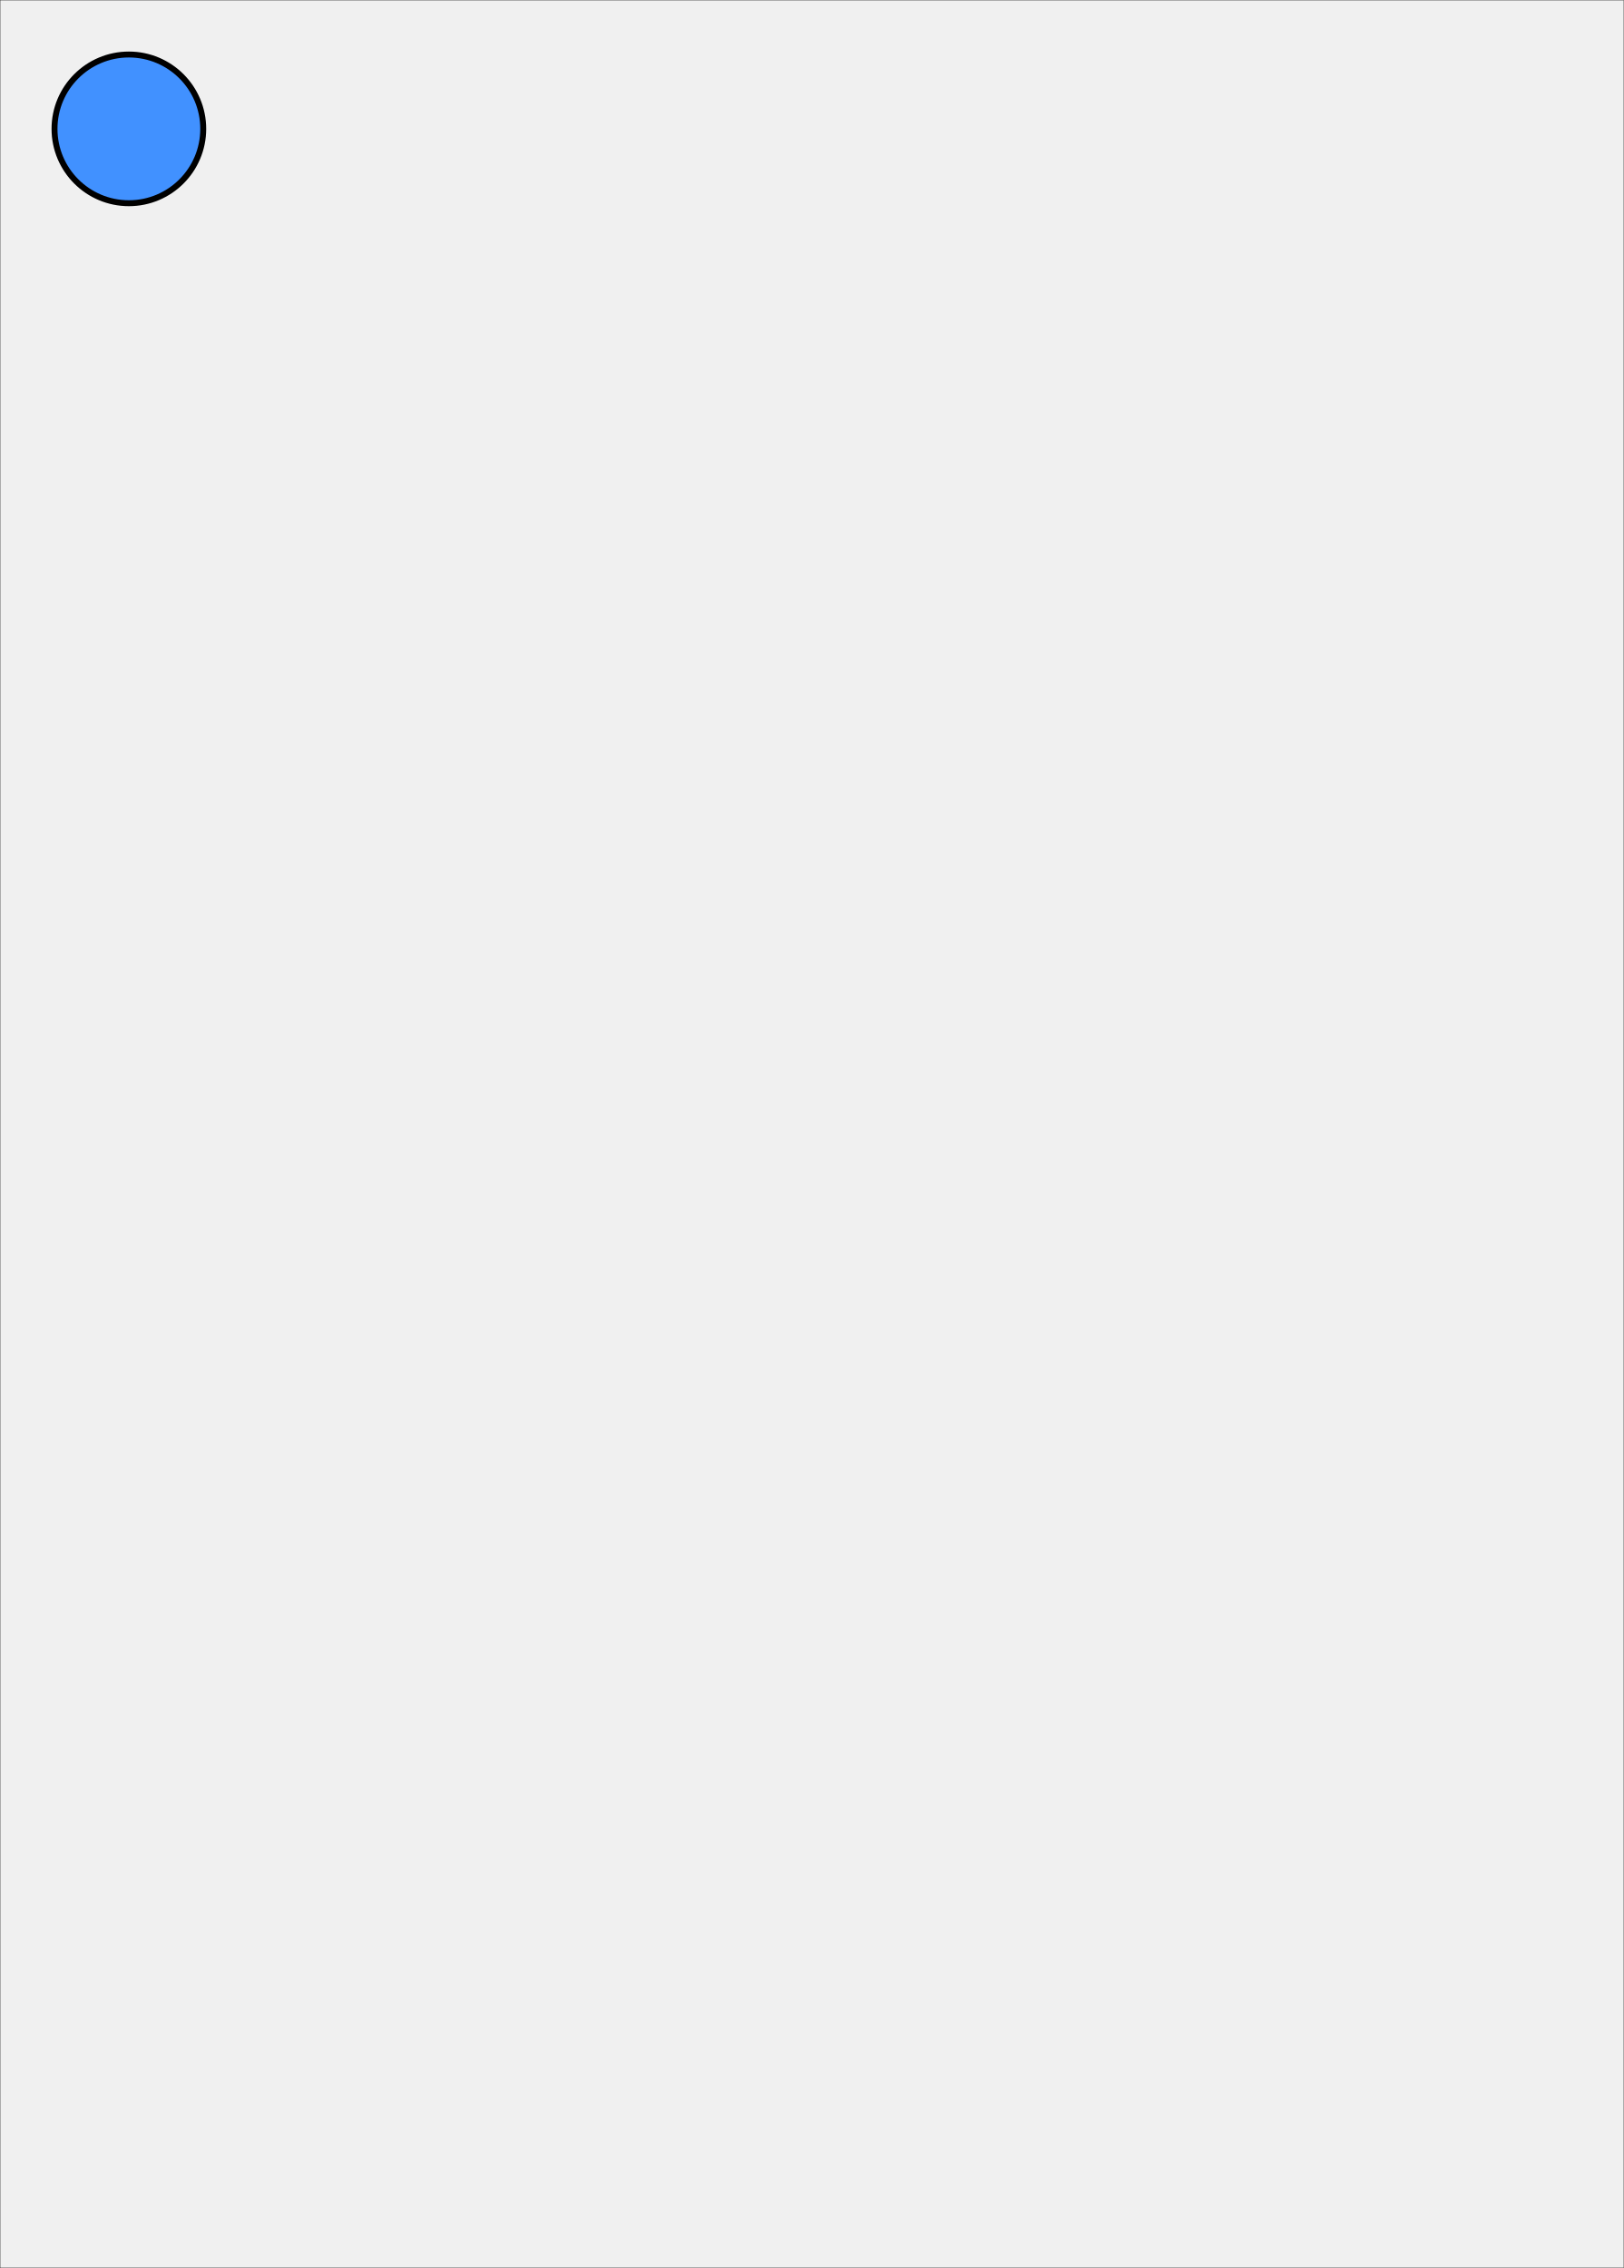
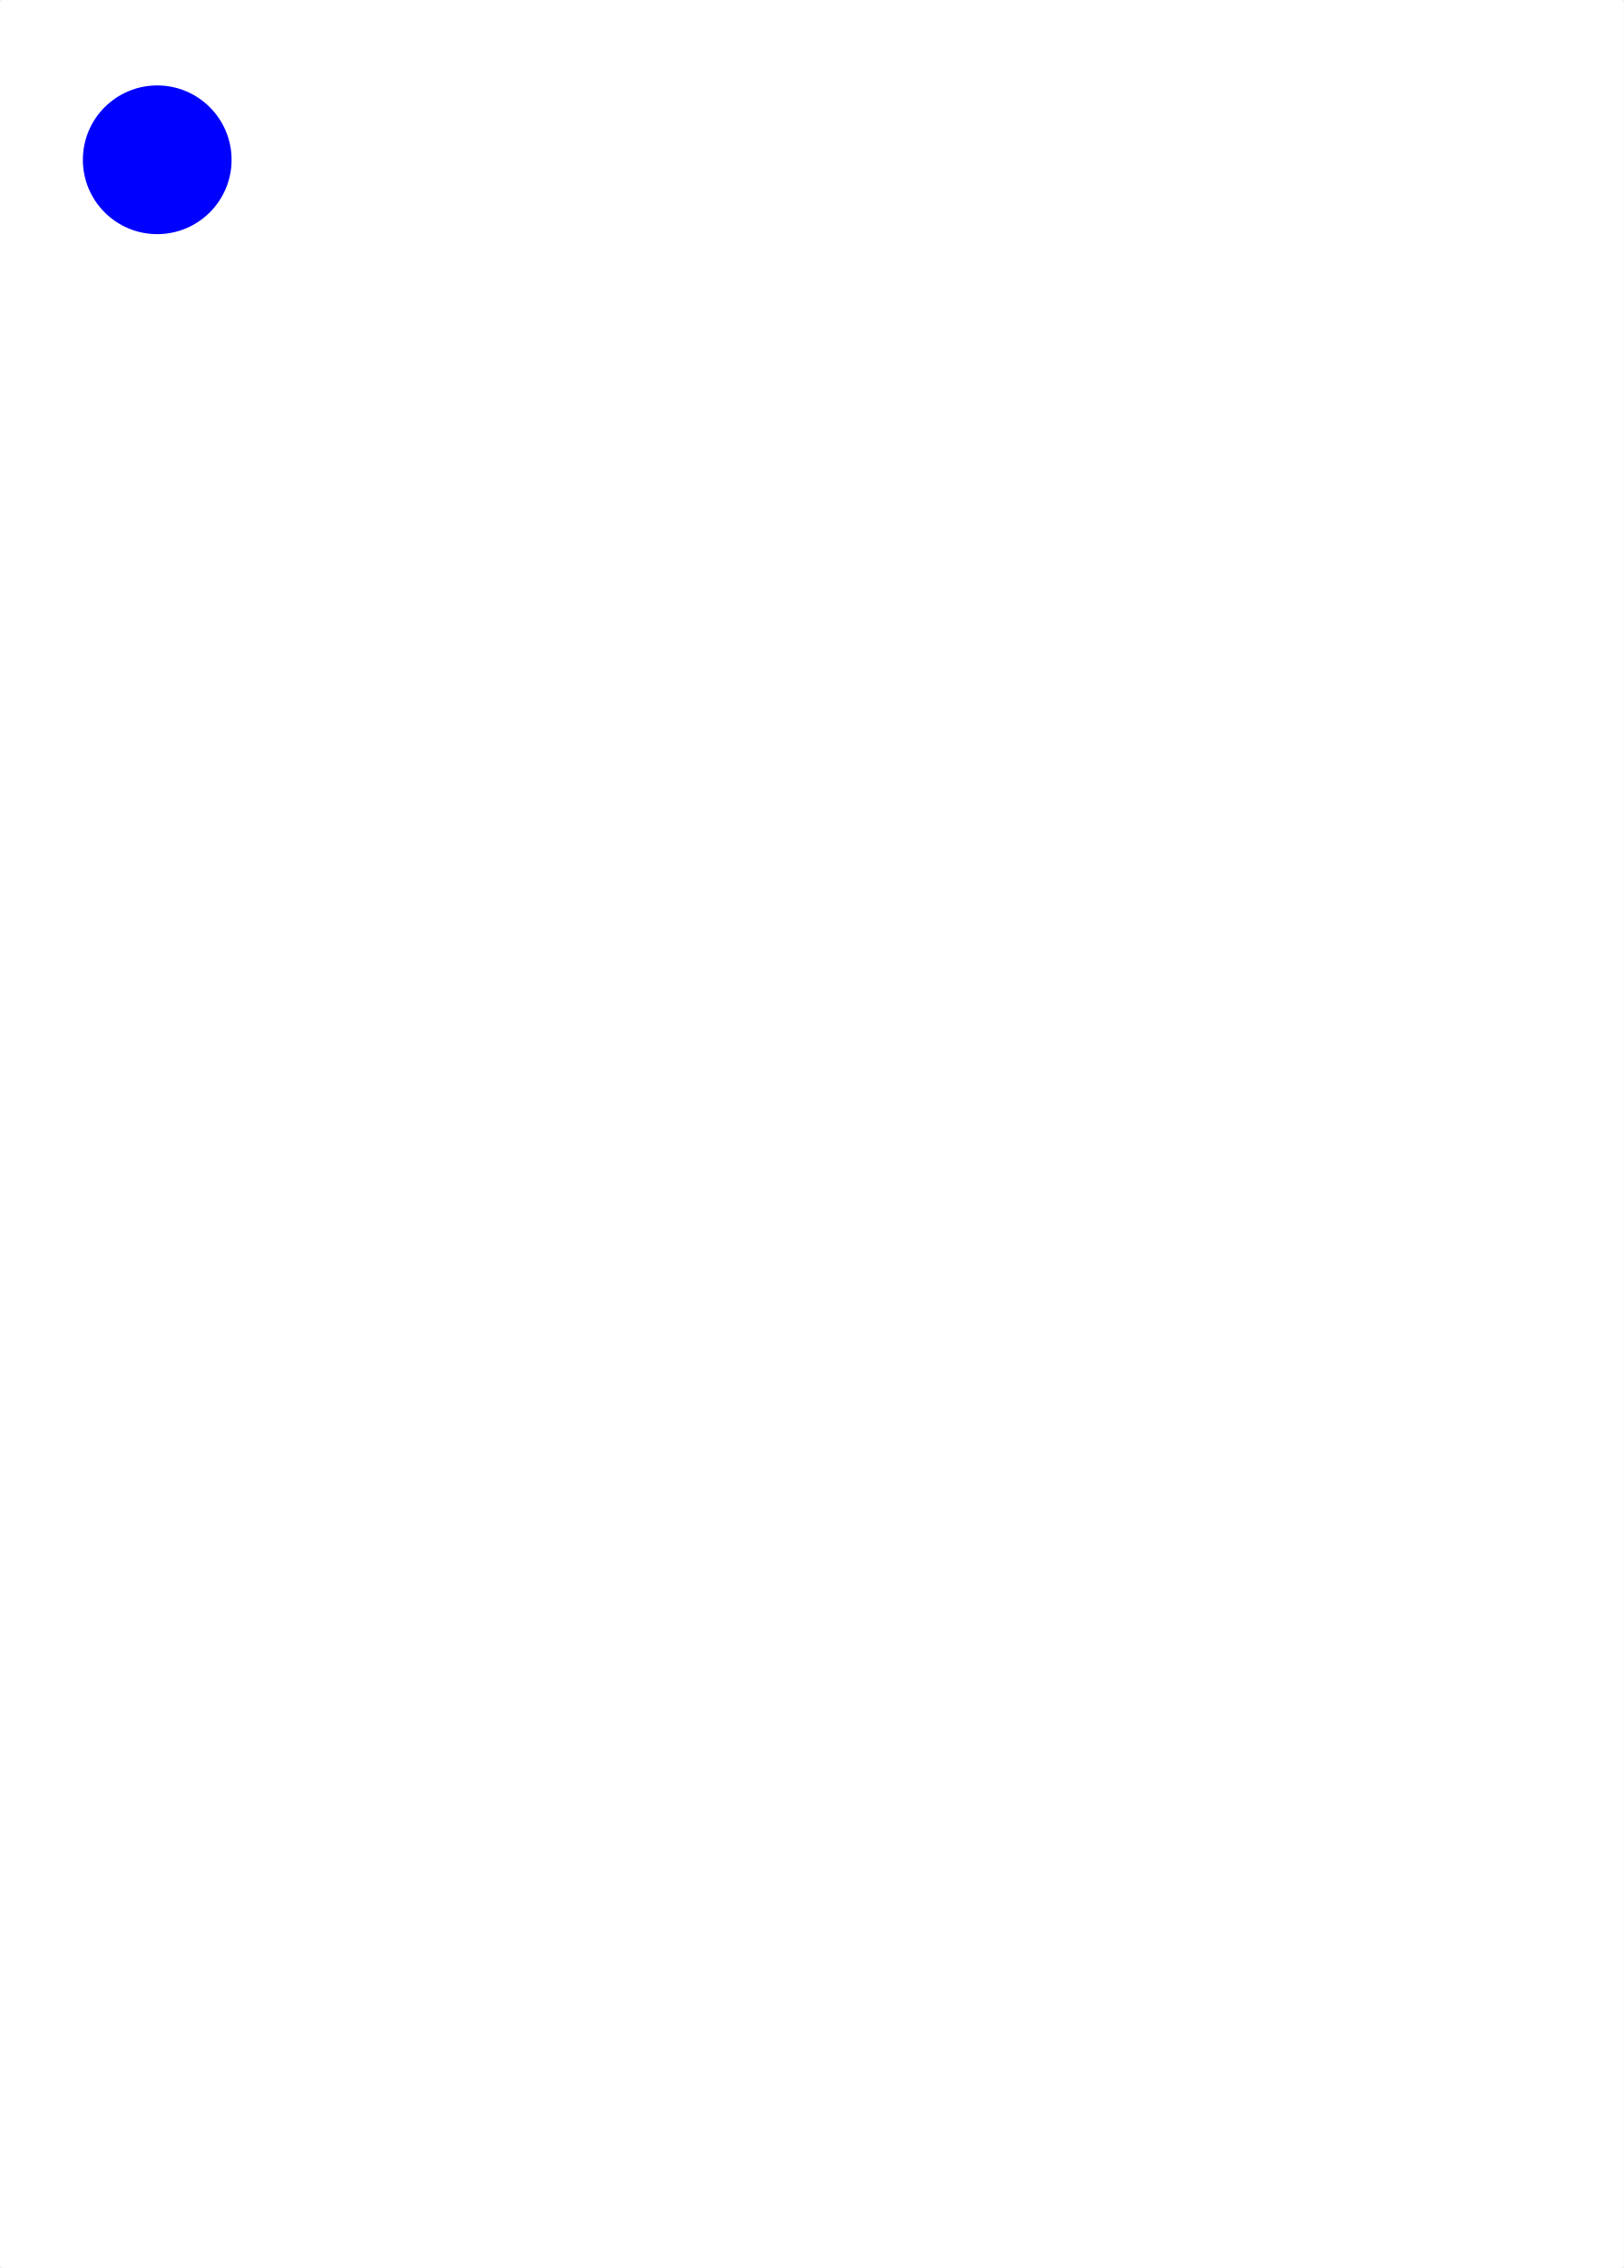
<svg xmlns="http://www.w3.org/2000/svg" width="63mm" height="88mm" viewBox="0 0 63 88" version="1.1" id="svg1">
  <defs id="defs1" />
-   <g id="layer1">
-     <rect style="fill:none;fill-opacity:1;stroke:#000000;stroke-width:0.01;paint-order:markers fill stroke" id="rect1" width="62.99" height="87.99" x="0.005" y="0.005" />
-     <circle style="fill:#4191ff;fill-opacity:1;stroke:#000000;stroke-width:0.23;stroke-opacity:1" id="path1" cx="5" cy="5" r="2.885" />
+   <rect style="display:inline;fill:#ffffff;fill-opacity:1;stroke:none;stroke-width:0.343;stroke-dasharray:none" id="rect16-4" width="63" height="87.999" x="0" y="-2.220446e-16" rx="0.145" ry="0.143" />
+   <g id="g1-9-9" transform="matrix(0.3480636,0,0,0.3478234,-2.95854,-2.956498)" style="display:none">
+     <g id="g104-4" style="display:inline">
+       <path fill="none" stroke="#ec1e28" d="m 9,252 c 0,4.971 4.029,9 9,9 h 162 c 4.971,0 9,-4.029 9,-9 V 18 c 0,-4.971 -4.029,-9 -9,-9 H 18 c -4.971,0 -9,4.029 -9,9 z" id="path104-4-8" />
+     </g>
+     <g id="g105-8" style="display:inline">
+       <path fill="none" stroke="#2ba6de" stroke-dasharray="1.44" d="m 18.13,21.906 c 0,-2.156 1.714,-3.9 3.828,-3.9 h 154.084 c 2.114,0 3.828,1.744 3.828,3.9 v 226.188 c 0,2.154 -1.714,3.9 -3.828,3.9 H 21.958 c -2.114,0 -3.828,-1.746 -3.828,-3.9 z" id="path105-8-2" />
+     </g>
  </g>
+   <circle style="fill:#0000ff;fill-opacity:1;stroke:none;stroke-width:0.23;stroke-opacity:1" id="path1" cx="6.1" cy="6.2" r="2.885" />
</svg>
